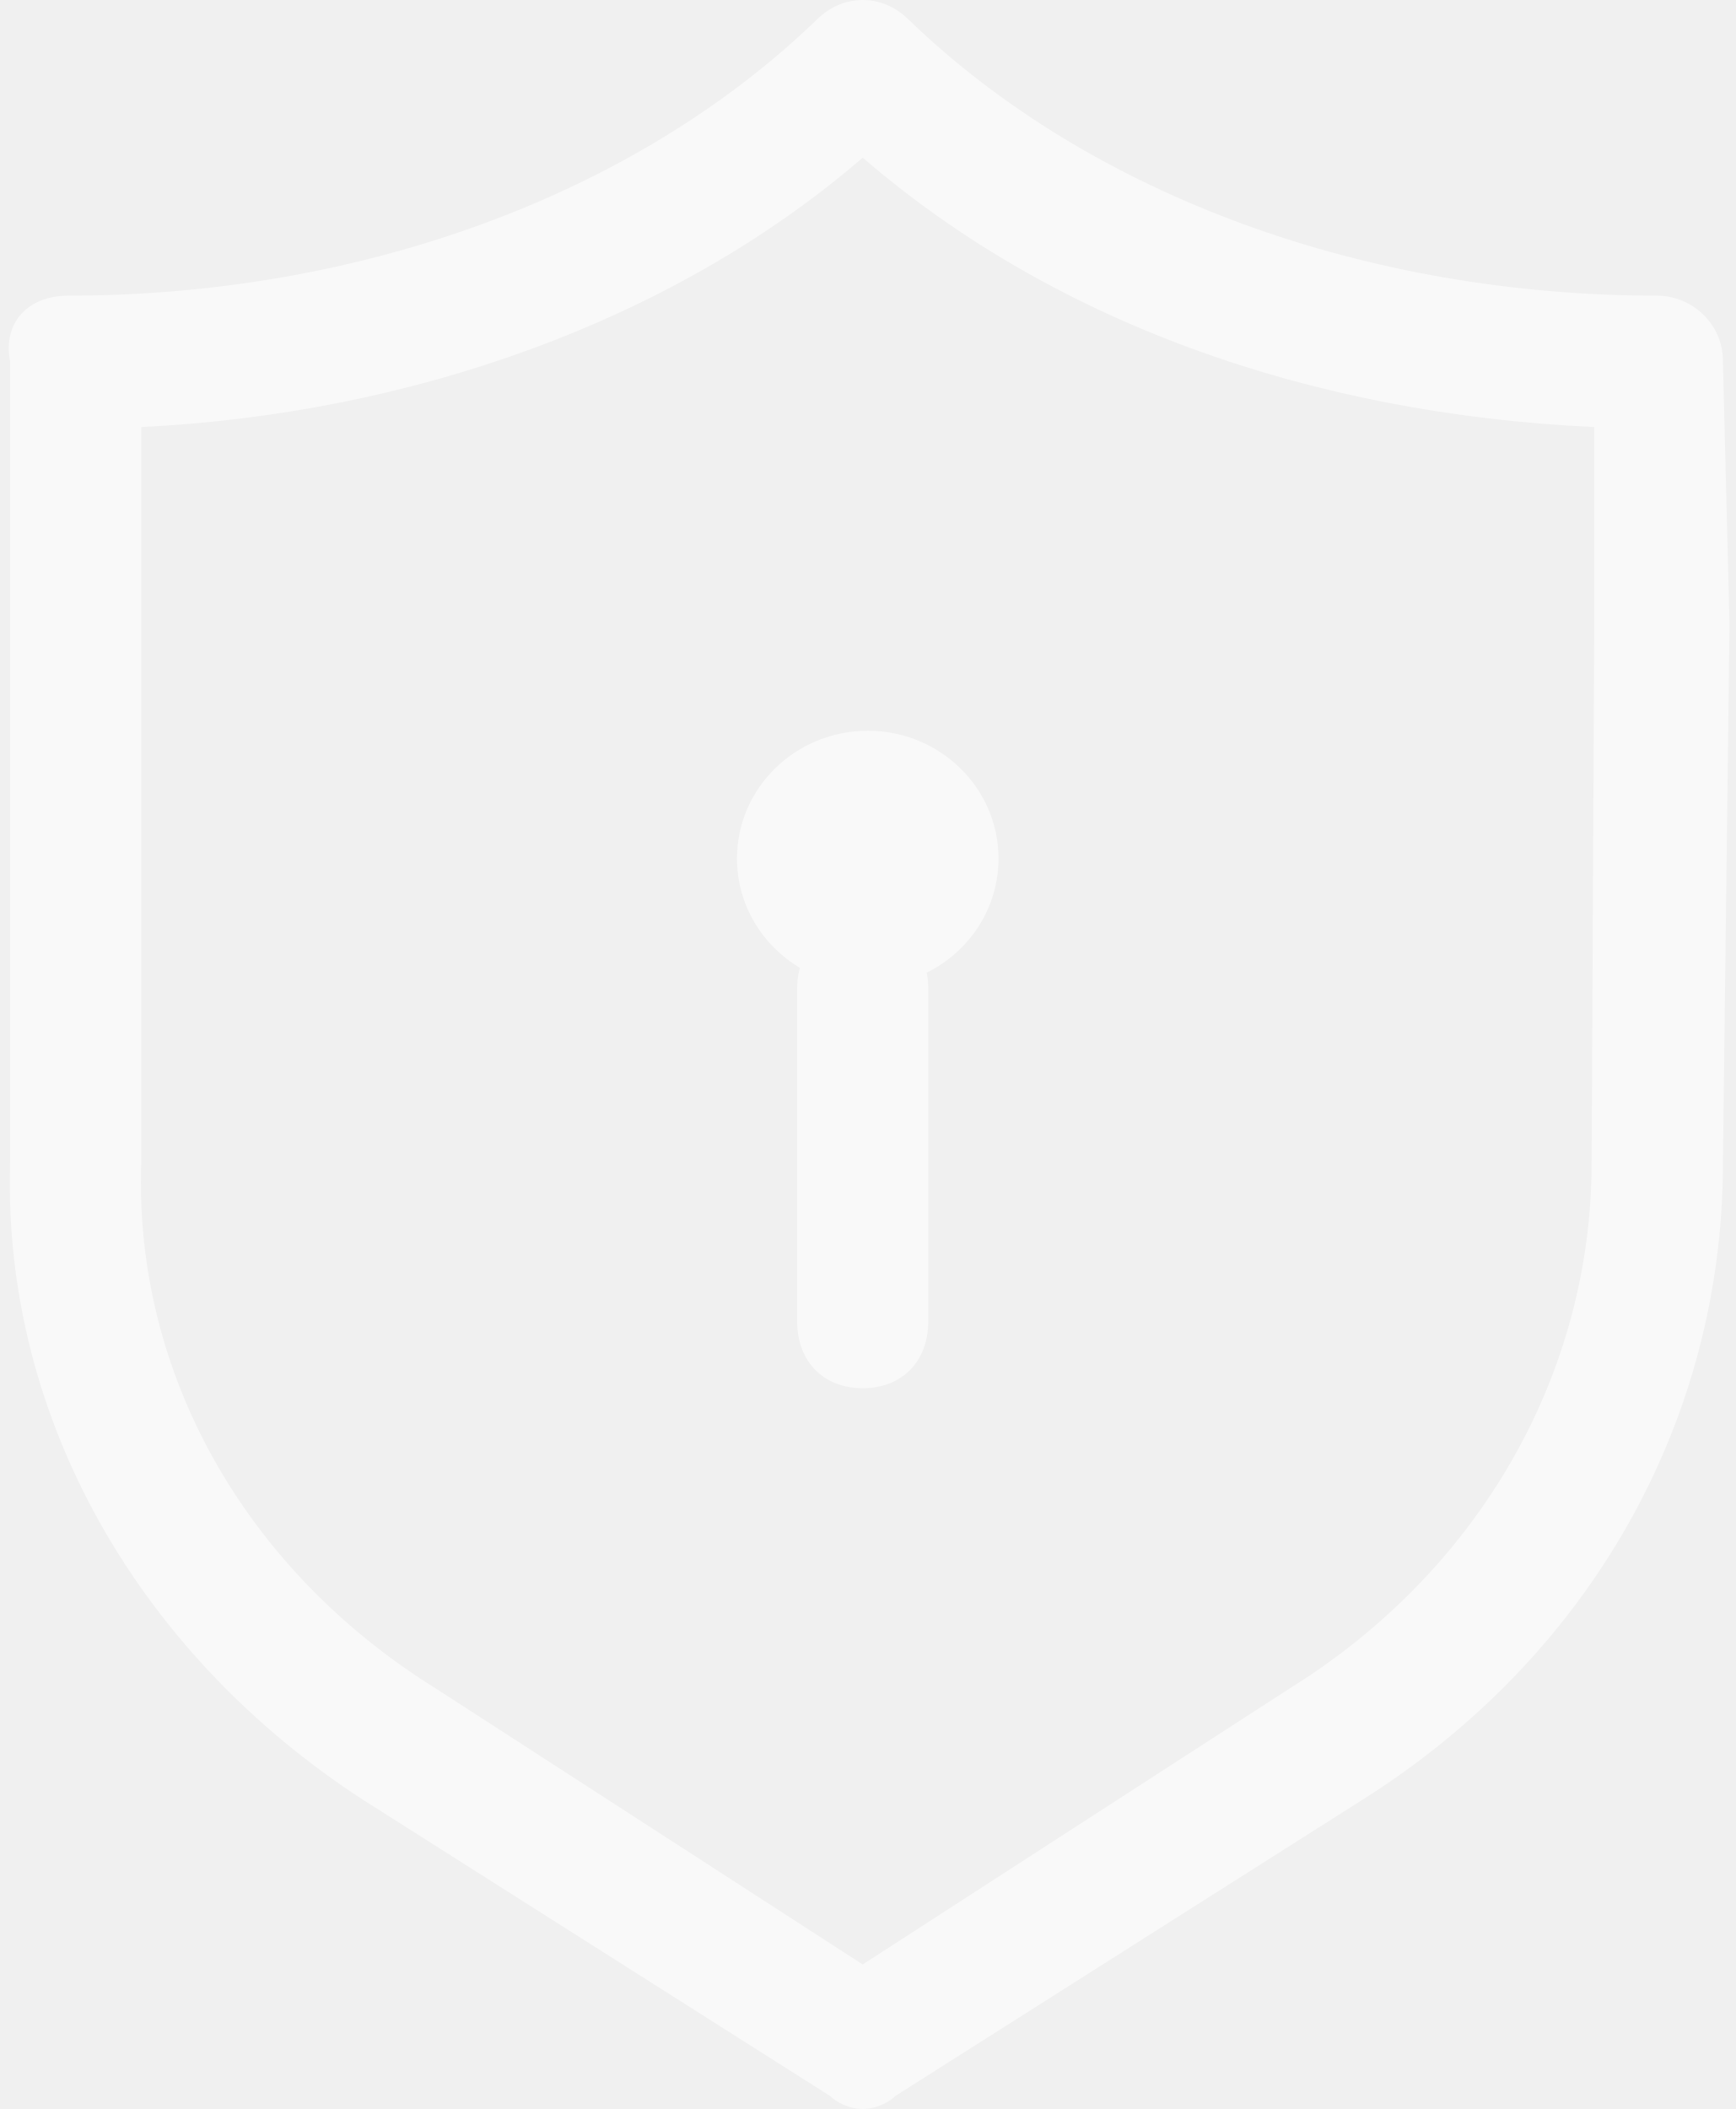
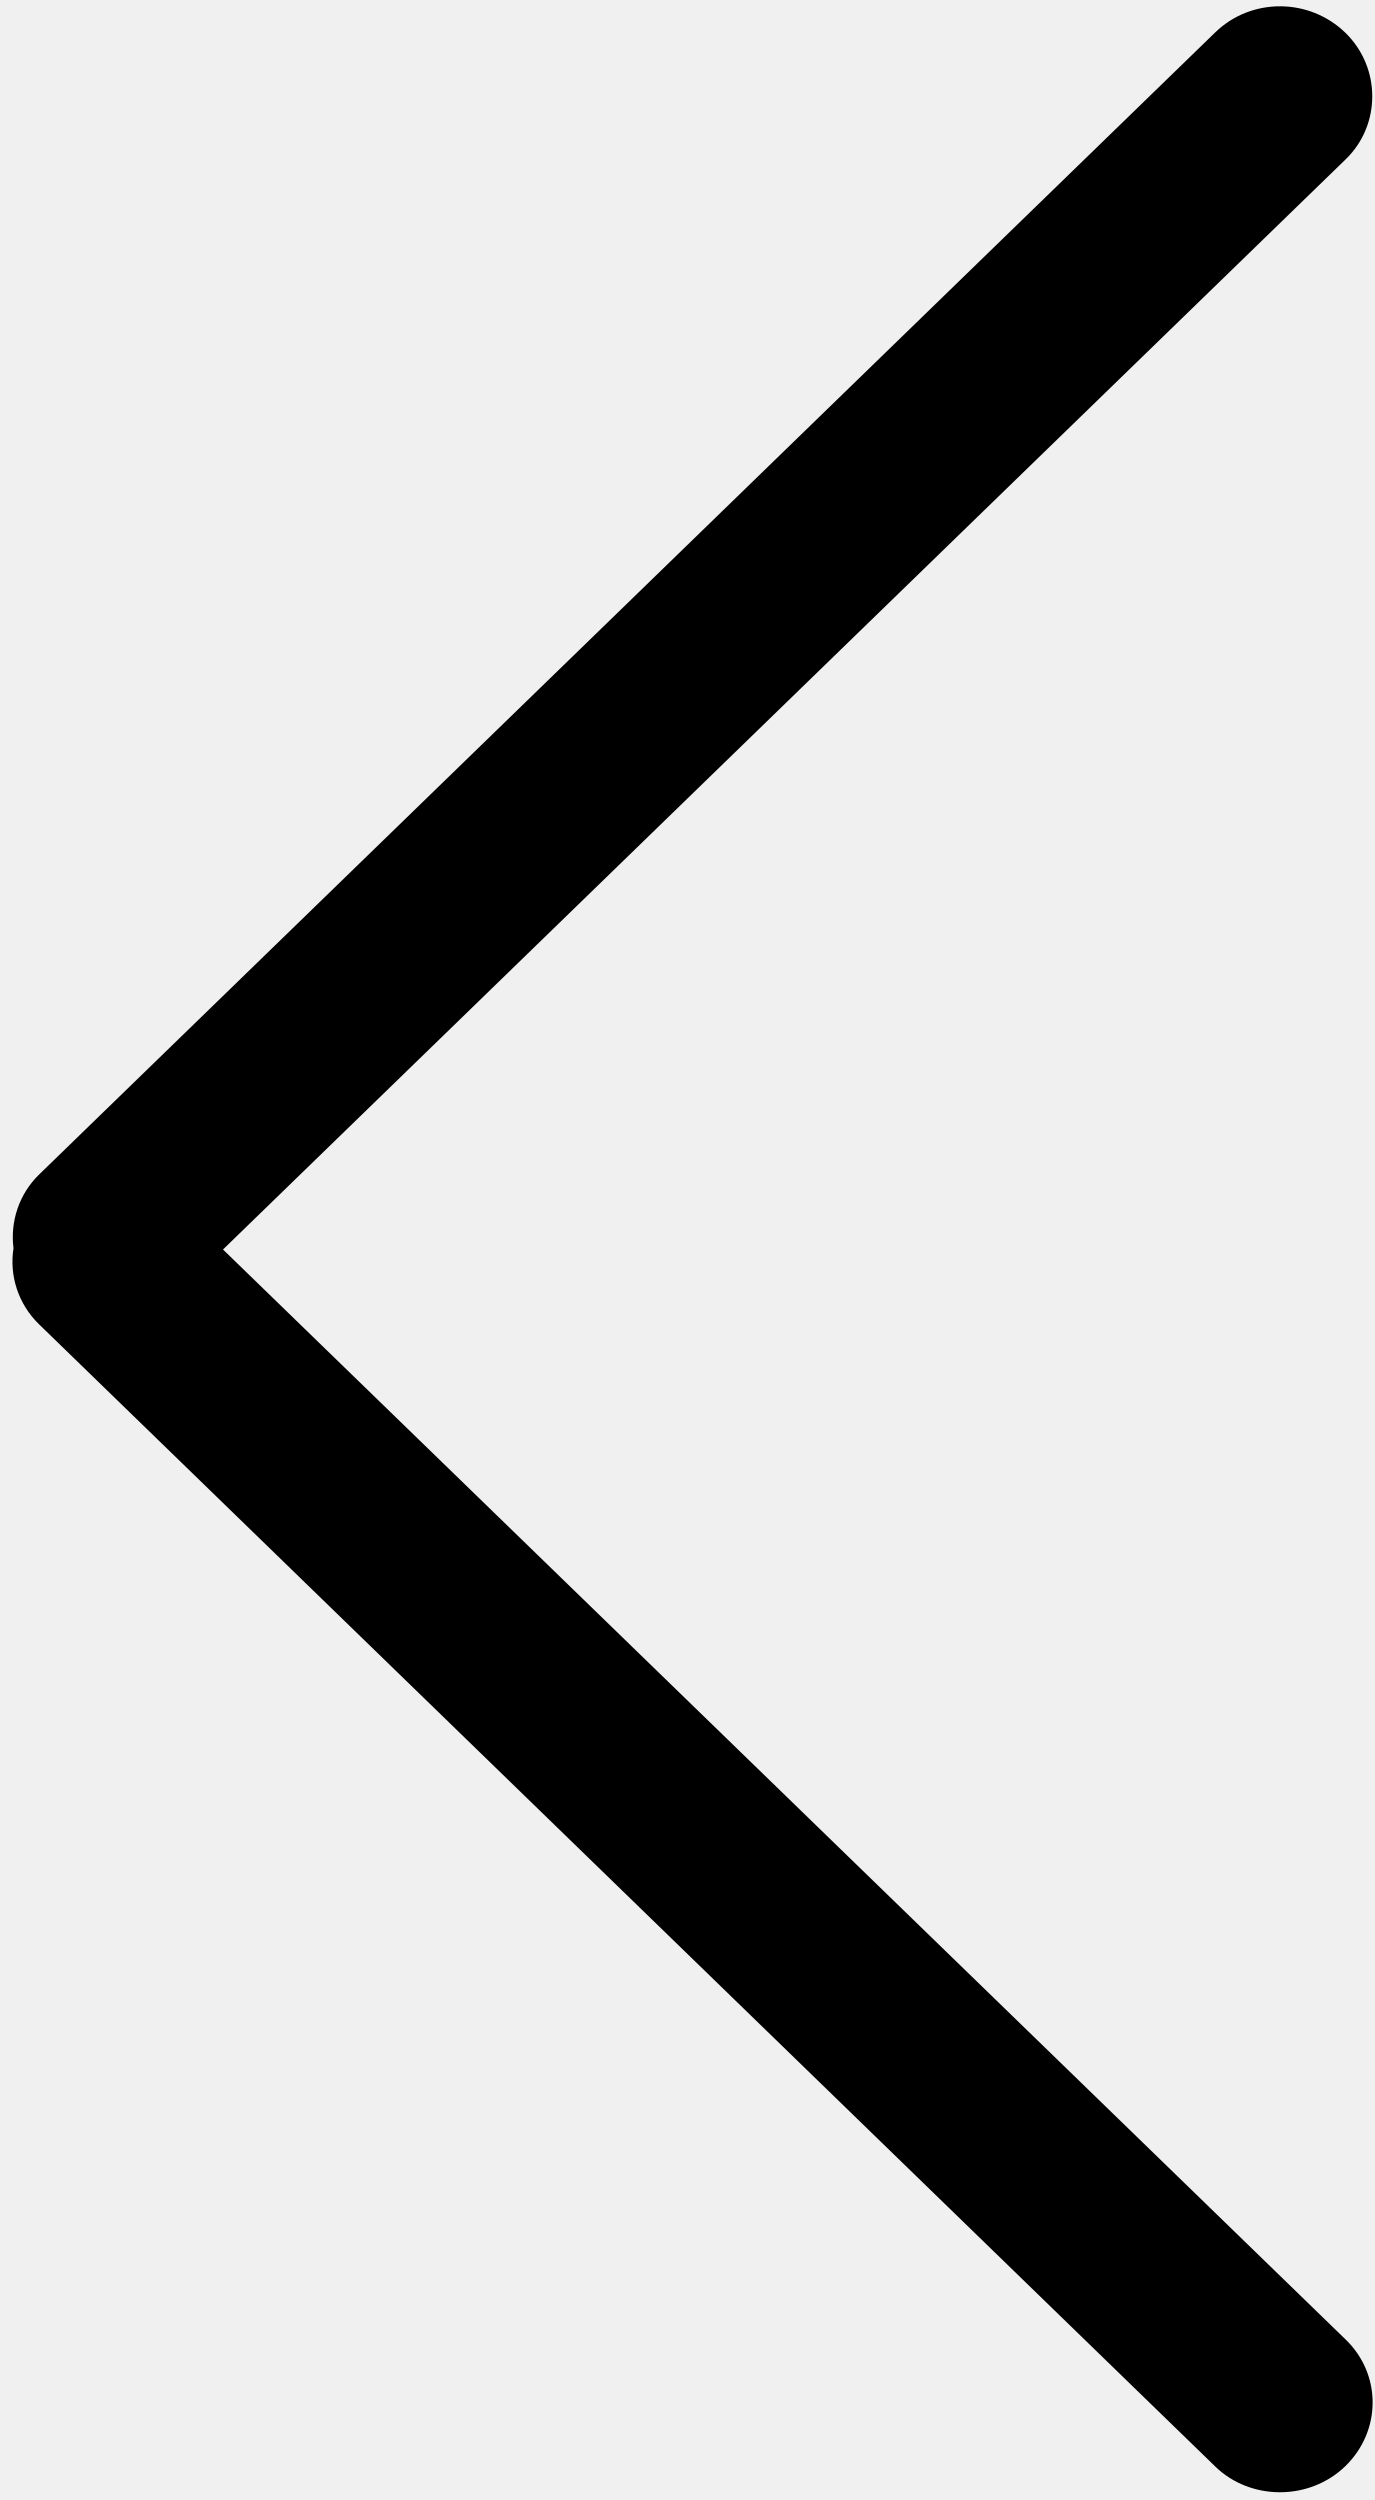
- <svg xmlns="http://www.w3.org/2000/svg" version="1.1" width="172px" height="209px">
-   <g transform="matrix(1 0 0 1 -437 -276 )">
-     <path d="M 171.405 61.854  L 170.754 115.243  C 170.754 140.636  157.738 164.075  134.961 178.399  L 88.754 207.698  C 88.103 208.349  86.802 209  85.5 209  C 84.198 209  82.897 208.349  82.246 207.698  L 36.039 178.399  C 13.912 164.075  0.246 140.636  1 115.243  L 1 35.81  C 0.246 31.903  2.849 29.299  6.754 29.299  C 35.389 29.299  62.722 19.533  80.944 1.953  C 83.548 -0.651  87.452 -0.651  90.056 1.953  C 108.278 19.533  135.611 29.299  164.246 29.299  C 167.5 29.299  170.754 31.903  170.754 35.81  L 171.405 61.854  Z M 157.738 115.243  L 158 61.854  L 158 42.321  C 129.754 41.019  104.373 31.903  85.5 15.626  C 66.627 31.903  40.595 41.019  14 42.321  L 14 115.243  C 13.262 136.078  24.325 155.611  43.198 167.33  L 85.5 194.676  L 127.802 167.33  C 146.675 155.611  157.738 136.078  157.738 115.243  Z M 79 97.971  C 79.02 94.011  81.612 91.371  85.5 91.371  C 89.388 91.371  91.98 94.011  92 97.971  L 92 130.972  C 91.98 134.932  89.388 137.572  85.5 137.572  C 81.612 137.572  79.02 134.932  79 130.972  L 79 97.971  Z M 85.5 91.371  C 82.335 91.371  80.029 93.121  79.27 95.908  C 75.535 93.686  73.04 89.668  73.04 85.082  C 73.04 78.087  78.843 72.416  86 72.416  C 93.157 72.416  98.96 78.087  98.96 85.082  C 98.96 90.022  96.065 94.302  91.844 96.39  C 91.229 93.324  88.844 91.371  85.5 91.371  Z " fill-rule="nonzero" fill="#ffffff" stroke="none" fill-opacity="0.584" transform="matrix(1 0 0 1 437 276 )" />
+ <svg xmlns="http://www.w3.org/2000/svg" version="1.1" width="11px" height="20px">
+   <g transform="matrix(1 0 0 1 -354 -245 )">
+     <path d="M 10.763 19.729  C 11.053 19.446  11.053 18.996  10.767 18.718  L 1.784 9.996  L 10.767 1.273  C 11.047 1.001  11.051 0.543  10.763 0.262  C 10.472 -0.02  10.009 -0.019  9.723 0.258  L 0.314 9.395  C 0.151 9.553  0.081 9.774  0.108 9.986  C 0.074 10.202  0.143 10.43  0.314 10.596  L 9.723 19.733  C 10.003 20.005  10.474 20.009  10.763 19.729  Z " fill-rule="nonzero" fill="#000000" stroke="none" transform="matrix(1 0 0 1 354 245 )" />
  </g>
</svg>
